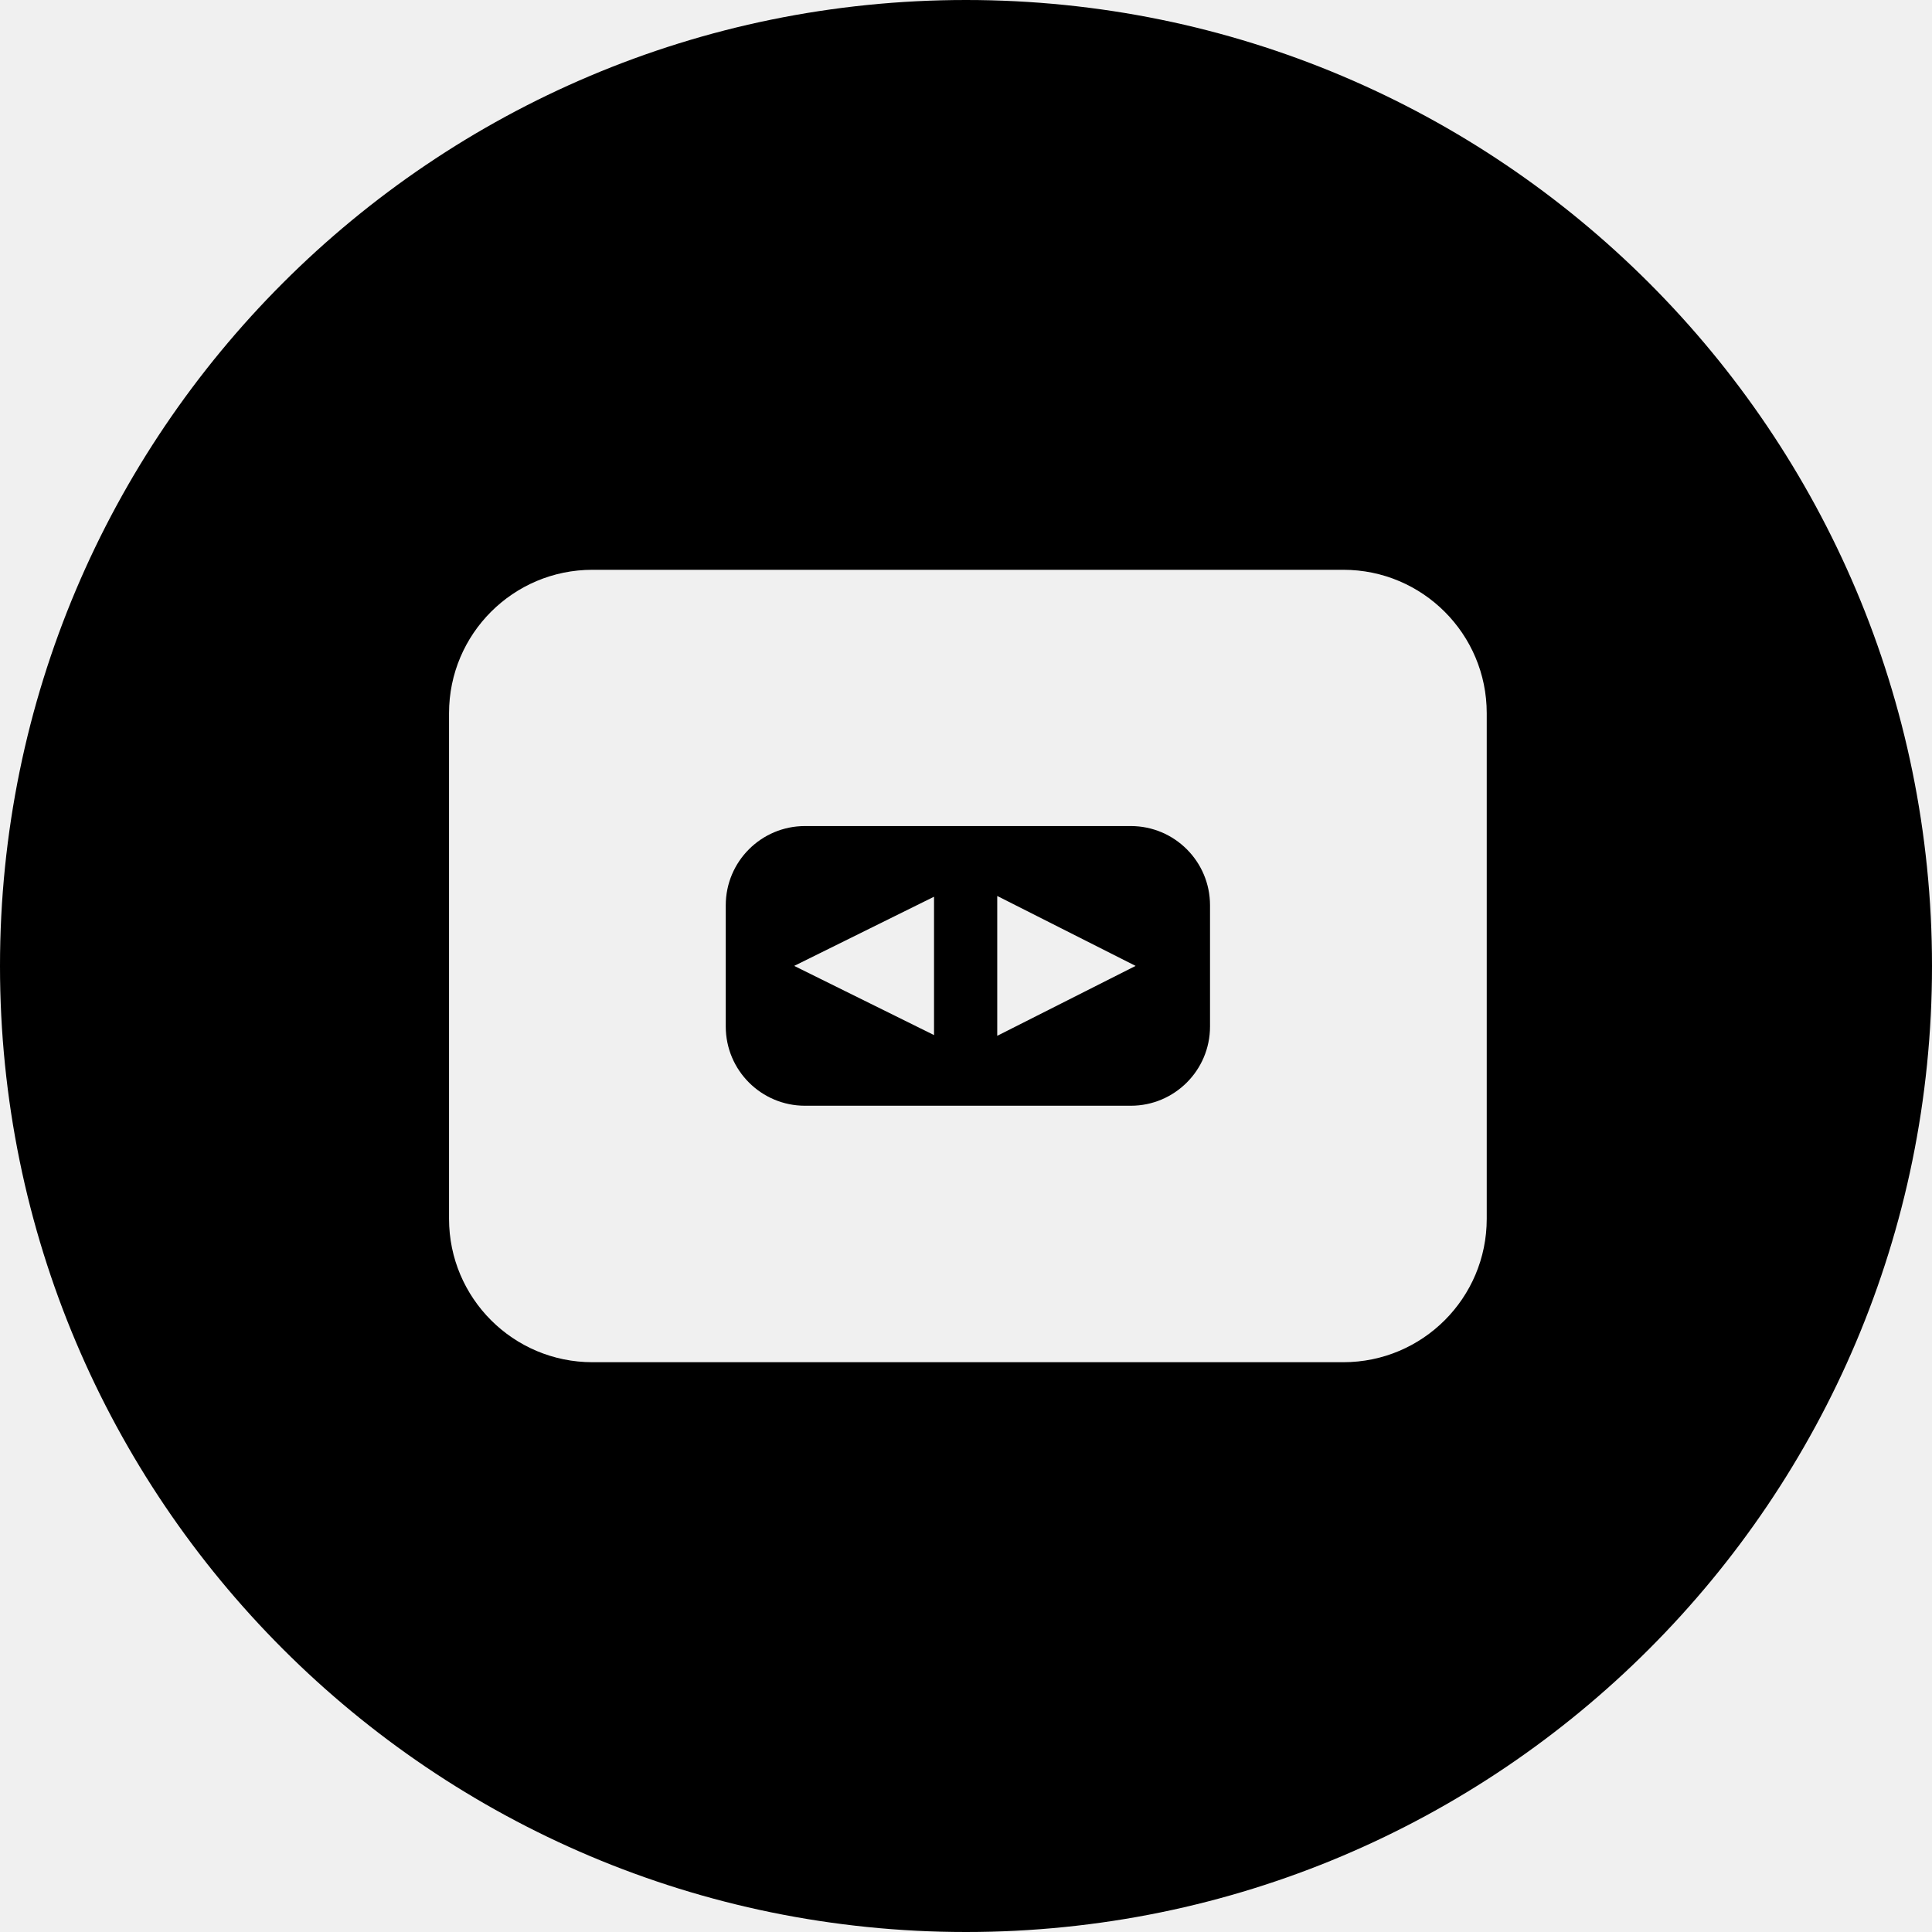
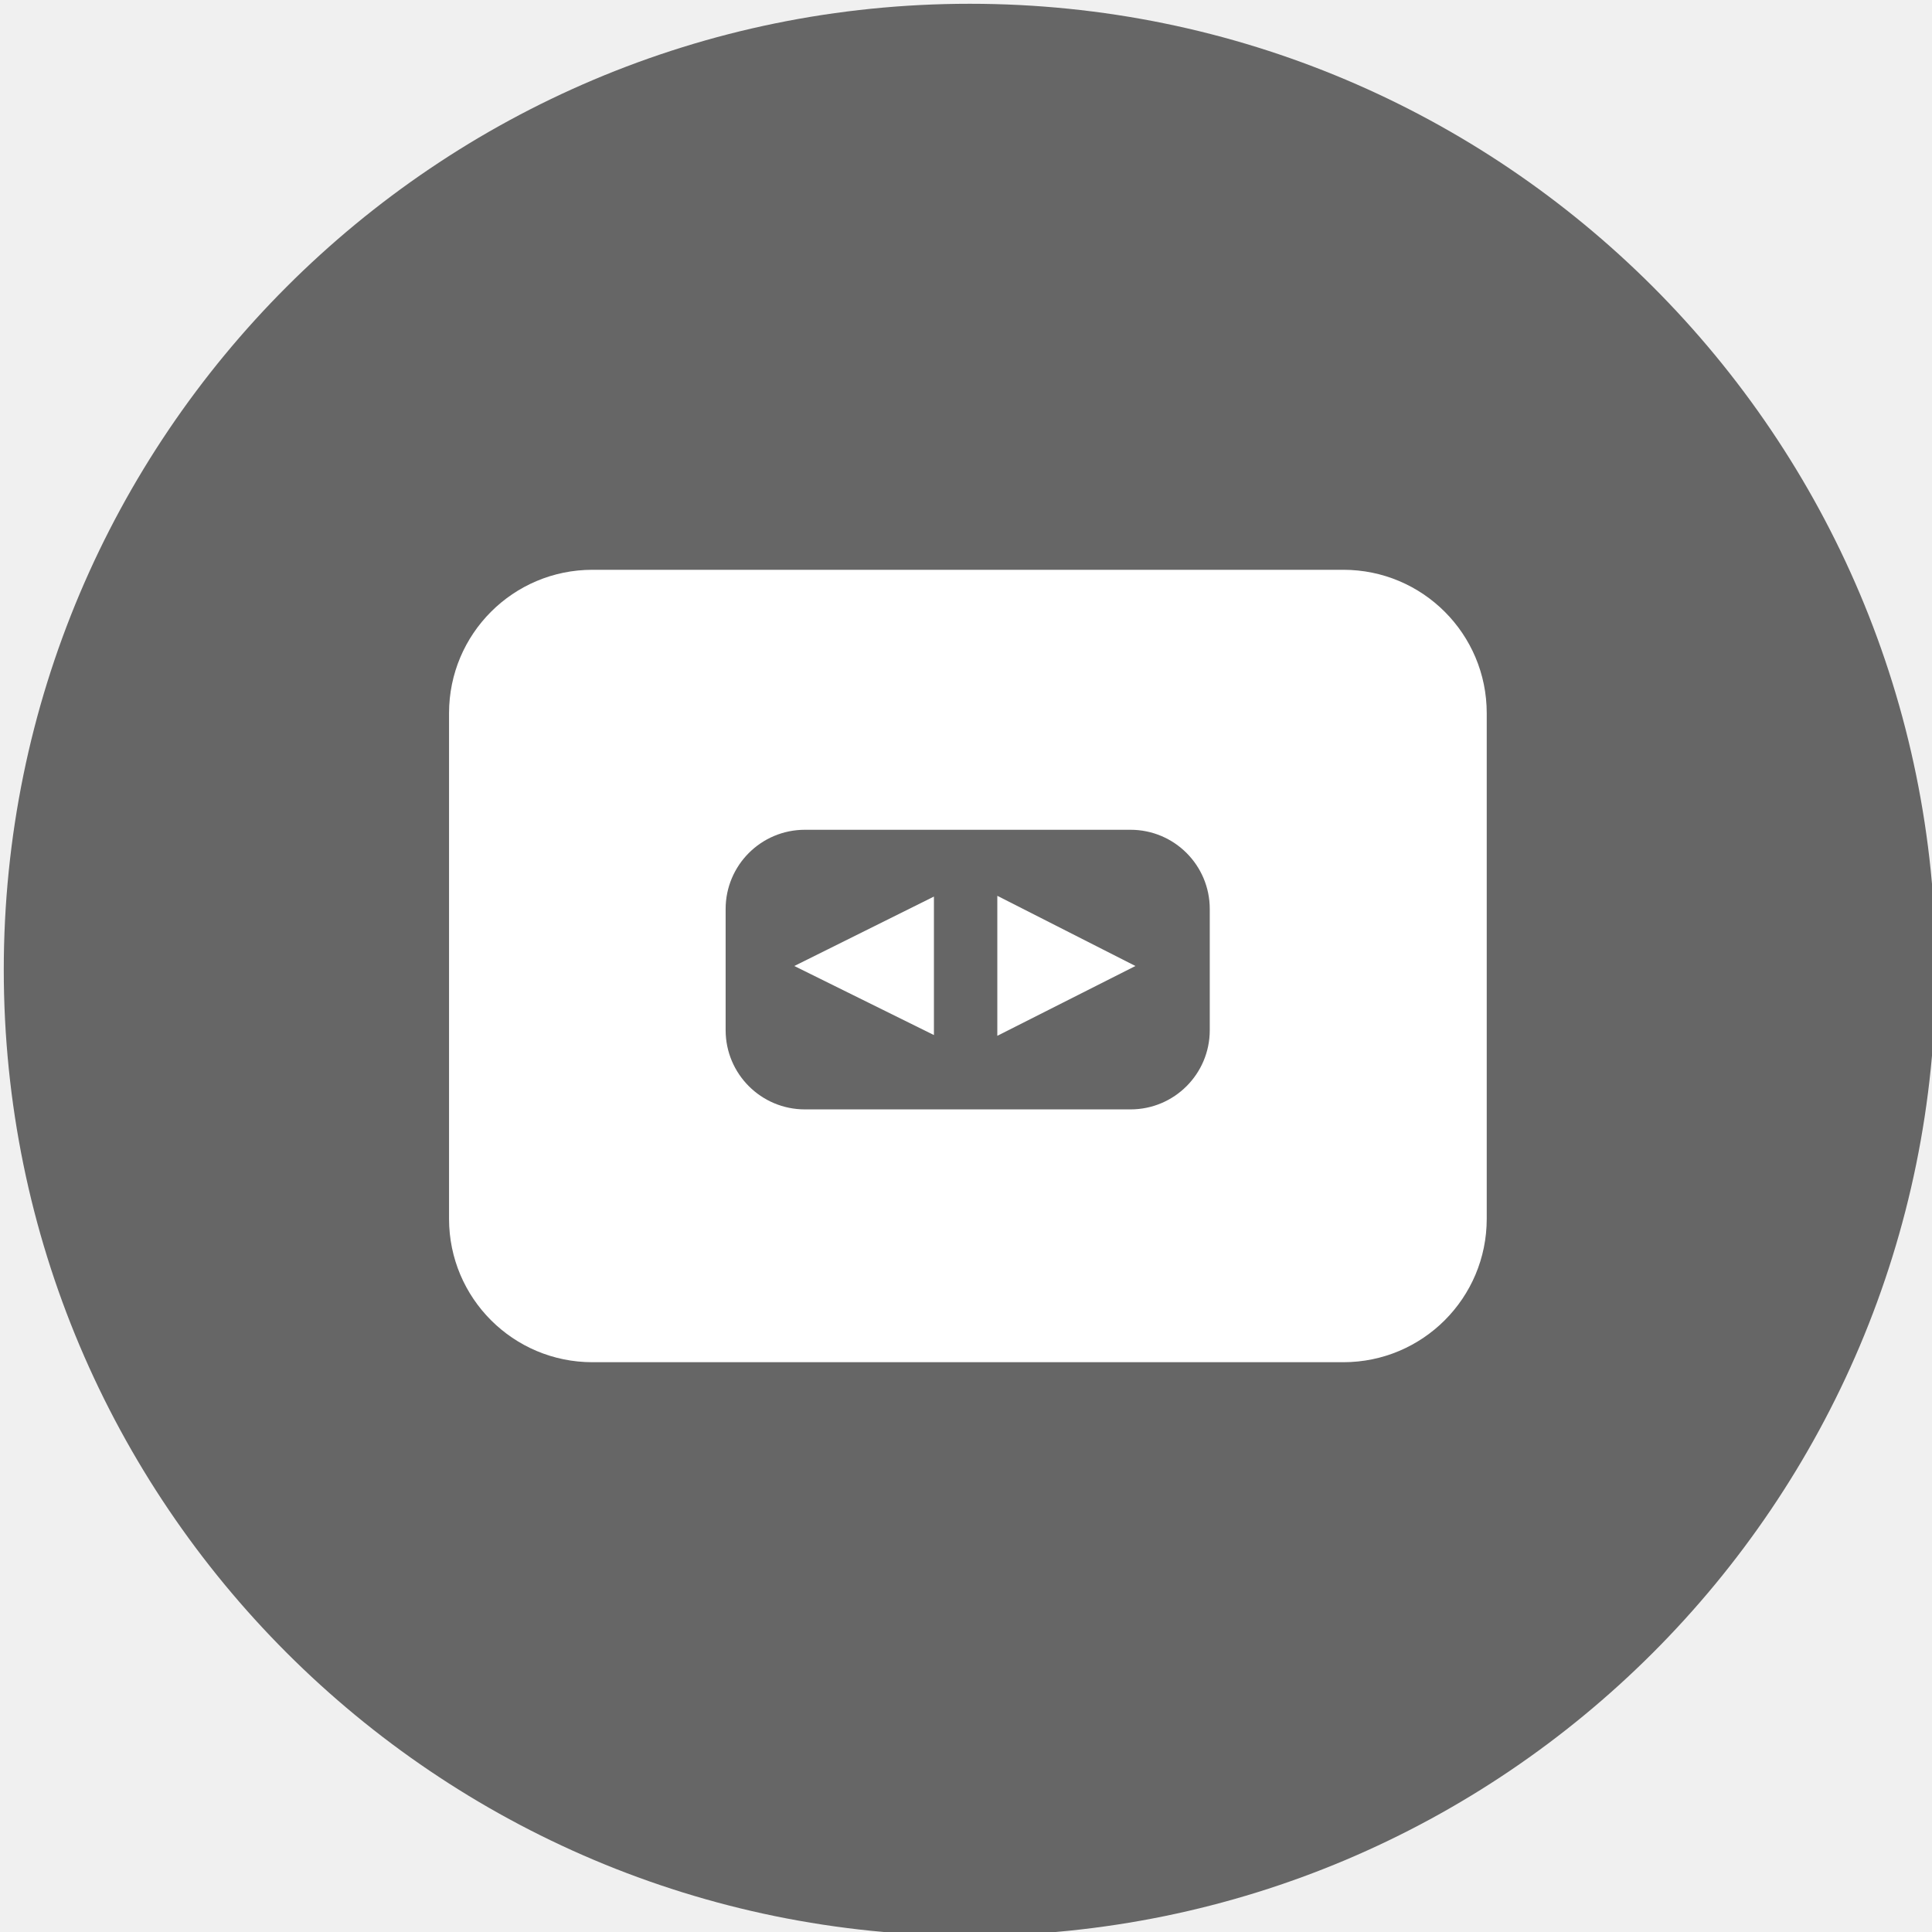
- <svg xmlns="http://www.w3.org/2000/svg" width="512px" height="512px" viewBox="0 0 512 512" version="1.1">
+ <svg xmlns="http://www.w3.org/2000/svg" version="1.1" id="Layer_1" x="0px" y="0px" viewBox="0 0 512 512" style="enable-background:new 0 0 512 512;" xml:space="preserve">
+   <style type="text/css">
+ 	.st0{fill:#666666;}
+ 	.st1{fill:#FFFFFF;}
+ </style>
+   <circle class="st0" cx="257" cy="257" r="256" />
+   <g id="Page-1">
+     <path id="sliderdeck" class="st1" d="M157,151c-21,0-38,17-38,38v134c0,21,17,38,38,38h199   c21,0,38-17,38-38V189c0-21-17-38-38-38H157z" />
+   </g>
+   <path class="st0" d="M213.3,219.9c-11.6,0-21,9.4-21,21V273c0,11.6,9.4,21,21,21h86.3c11.6,0,21-9.4,21-21v-32.1  c0-11.6-9.4-21-21-21H213.3z" />
+   <polygon class="st1" points="210.5,256 247.5,237.6 247.5,274.3 " />
  <description>Created with Sketch (http://www.bohemiancoding.com/sketch)</description>
-   <defs />
-   <g id="Page-1" stroke="none" stroke-width="1" fill="none" fill-rule="evenodd">
-     <path d="M256,512 C397.385,512 512,397.385 512,256 C512,114.615 397.385,0 256,0 C114.615,0 0,114.615 0,256 C0,397.385 114.615,512 256,512 Z M157.003,151 C136.014,151 119,168.007 119,188.999 L119,323.001 C119,343.987 136.021,361 157.003,361 L355.997,361 C376.986,361 394,343.993 394,323.001 L394,188.999 C394,168.013 376.979,151 355.997,151 L157.003,151 Z M213.327,218.914 C201.733,218.914 192.333,228.32 192.333,239.905 L192.333,272.04 C192.333,283.633 201.744,293.032 213.327,293.032 L299.673,293.032 C311.267,293.032 320.667,283.626 320.667,272.04 L320.667,239.905 C320.667,228.312 311.256,218.914 299.673,218.914 L213.327,218.914 Z M210.471,255.973 L247.529,237.639 L247.529,274.306 L210.471,255.973 Z M264.279,274.502 L264.279,237.443 L300.946,255.973 L264.279,274.502 Z" id="sliderdeck" fill="#000000" />
-   </g>
+   <polygon class="st1" points="264.3,274.5 264.3,237.4 300.9,256 " />
</svg>
